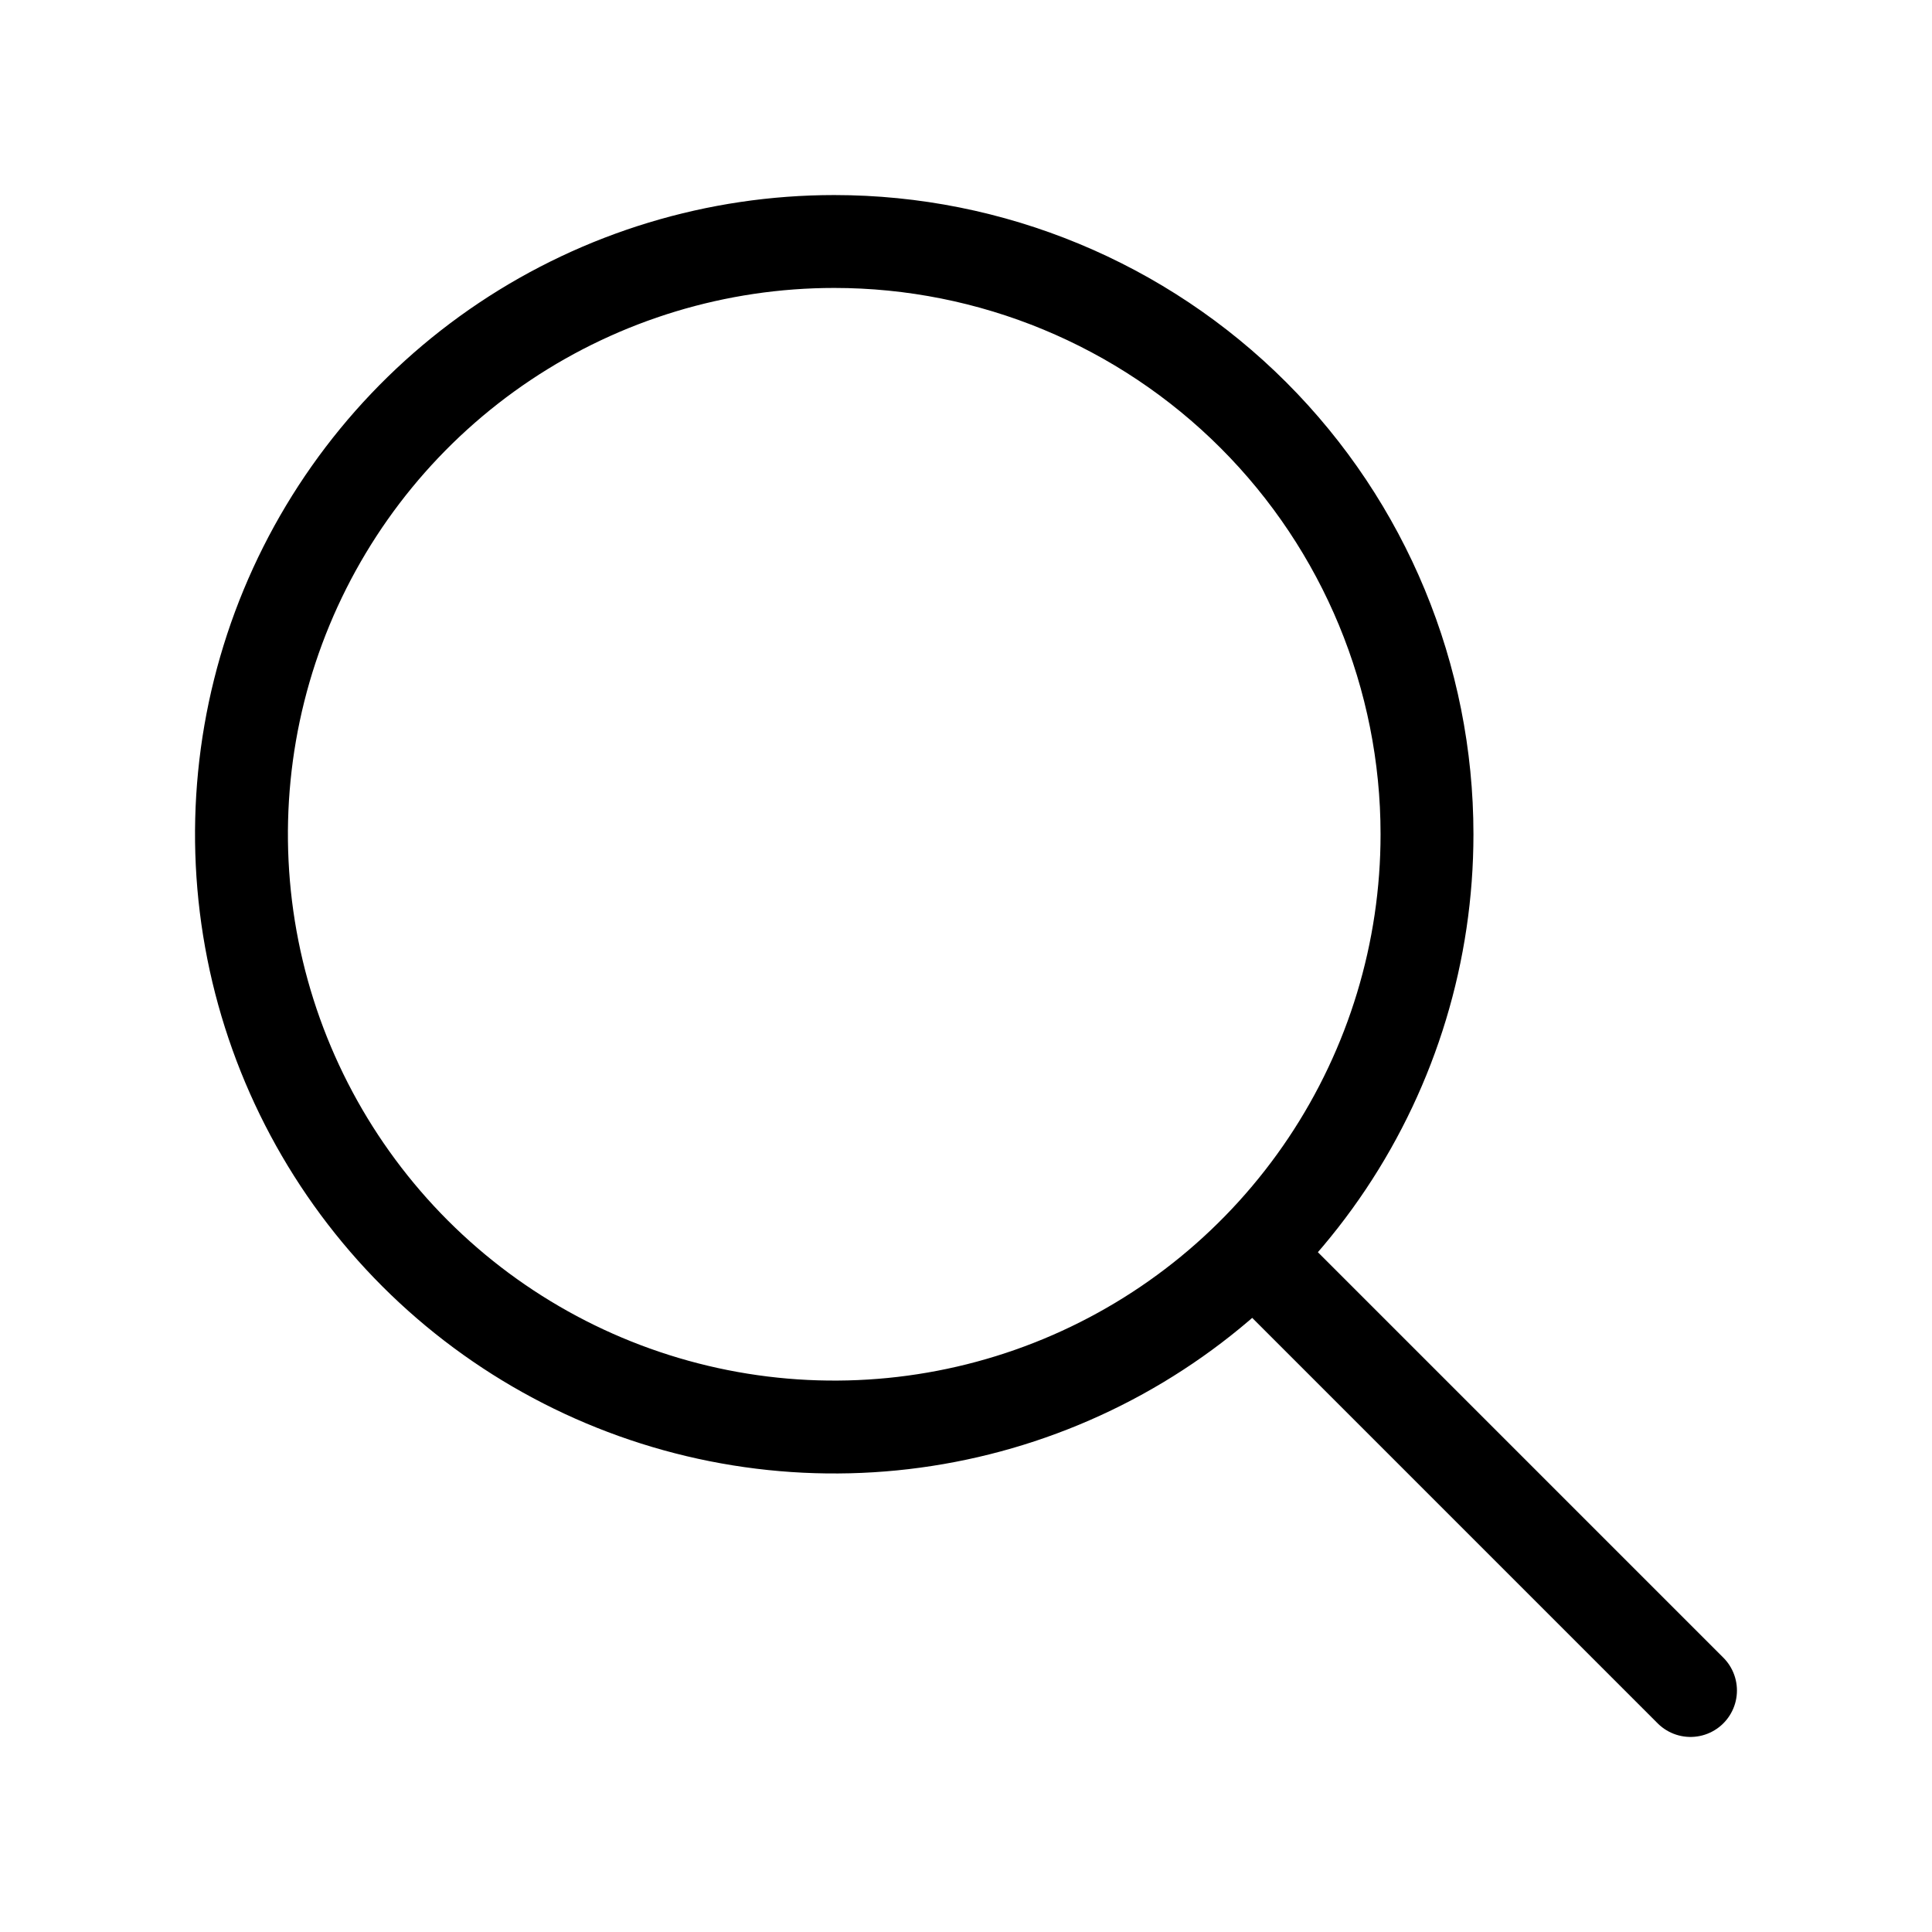
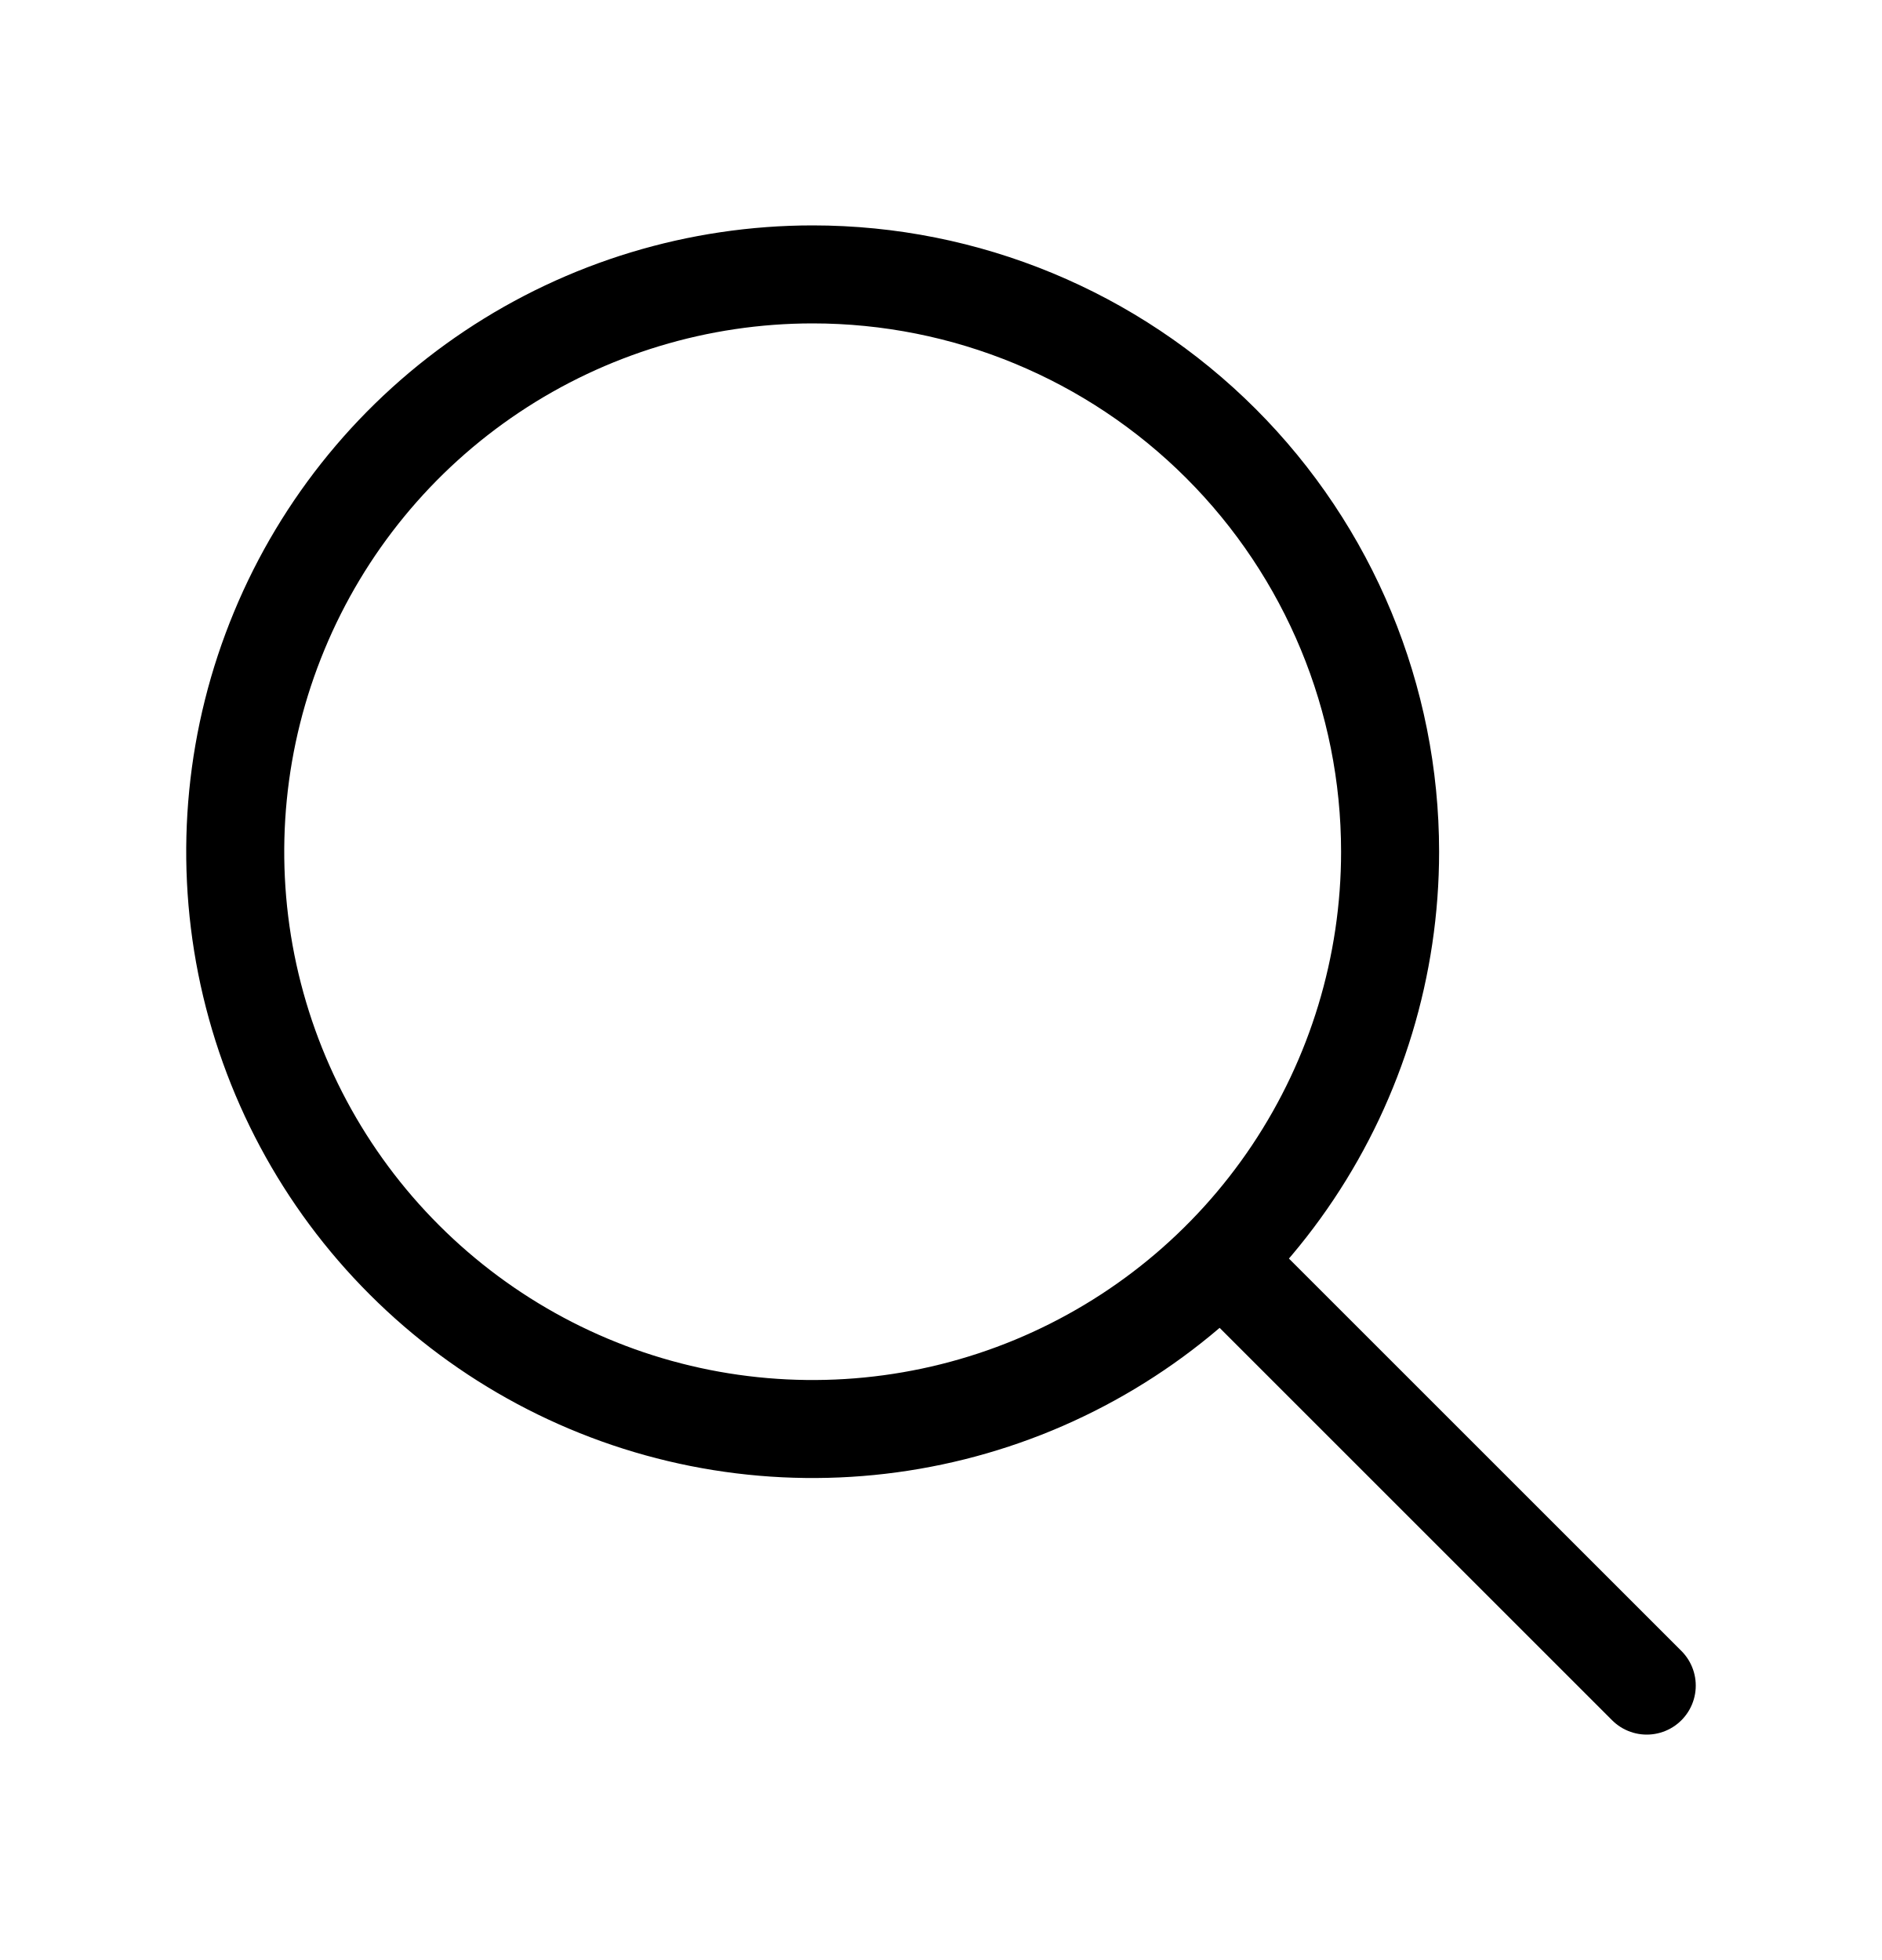
- <svg xmlns="http://www.w3.org/2000/svg" width="26" height="26" viewBox="0 0 26 26" fill="none">
-   <g id="Icon/search">
-     <path id="Vector" d="M11.227 3.25C9.649 3.25 8.107 3.718 6.795 4.594C5.483 5.471 4.461 6.717 3.857 8.174C3.253 9.632 3.095 11.236 3.403 12.784C3.711 14.331 4.471 15.752 5.586 16.868C6.702 17.984 8.124 18.743 9.671 19.051C11.218 19.359 12.822 19.201 14.28 18.597C15.738 17.993 16.983 16.971 17.86 15.659C18.737 14.347 19.204 12.805 19.204 11.227C19.204 9.112 18.364 7.083 16.868 5.587C15.372 4.091 13.343 3.25 11.227 3.25Z" stroke="black" stroke-width="1.25" stroke-miterlimit="10" />
-     <path id="Vector_2" d="M17.179 17.179L22.75 22.75" stroke="black" stroke-width="1.25" stroke-miterlimit="10" stroke-linecap="round" />
-   </g>
+ <svg xmlns="http://www.w3.org/2000/svg" width="24" height="25" viewBox="0 0 24 25" fill="none">
+   <path d="M10.364 3.5C8.907 3.5 7.484 3.932 6.273 4.741C5.062 5.55 4.118 6.7 3.561 8.046C3.003 9.391 2.857 10.872 3.141 12.3C3.426 13.729 4.127 15.041 5.157 16.07C6.187 17.1 7.499 17.802 8.927 18.086C10.355 18.37 11.836 18.224 13.181 17.667C14.527 17.109 15.677 16.166 16.486 14.955C17.295 13.744 17.727 12.32 17.727 10.864C17.727 8.911 16.951 7.038 15.57 5.657C14.189 4.276 12.316 3.5 10.364 3.5Z" stroke="black" stroke-width="1.25" stroke-miterlimit="10" />
+   <path d="M15.857 16.357L21 21.5" stroke="black" stroke-width="1.25" stroke-miterlimit="10" stroke-linecap="round" />
</svg>
